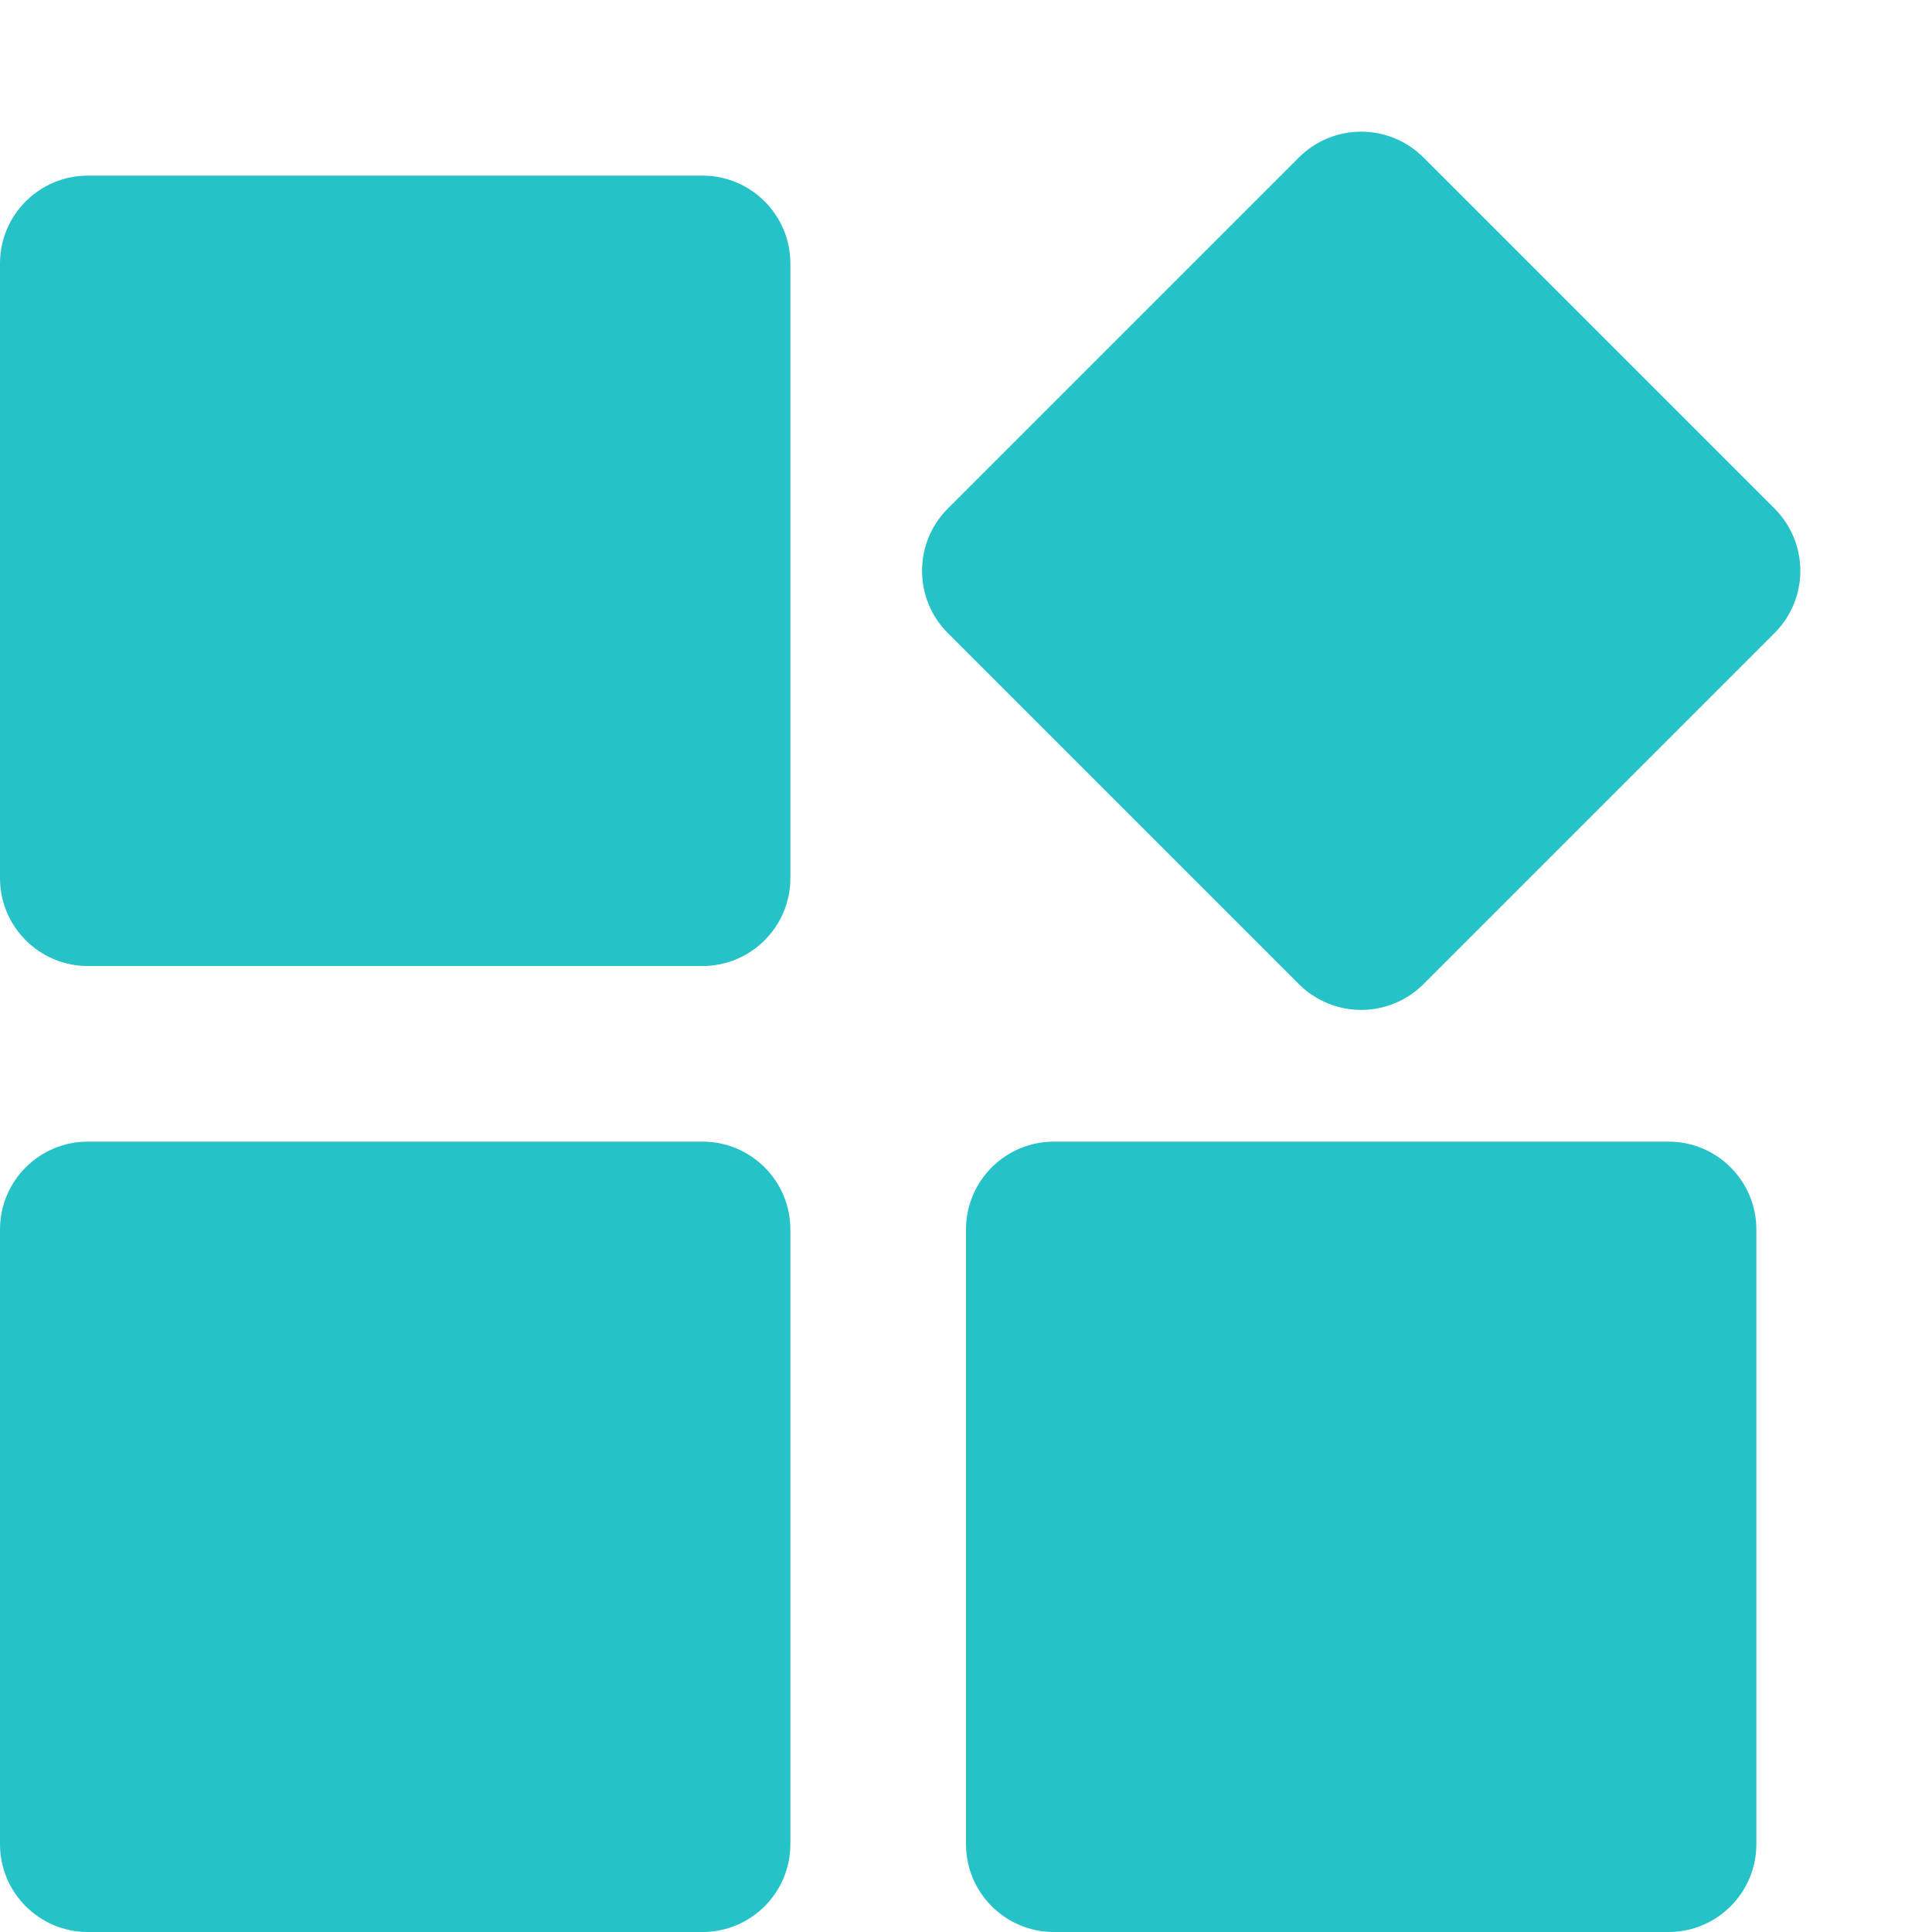
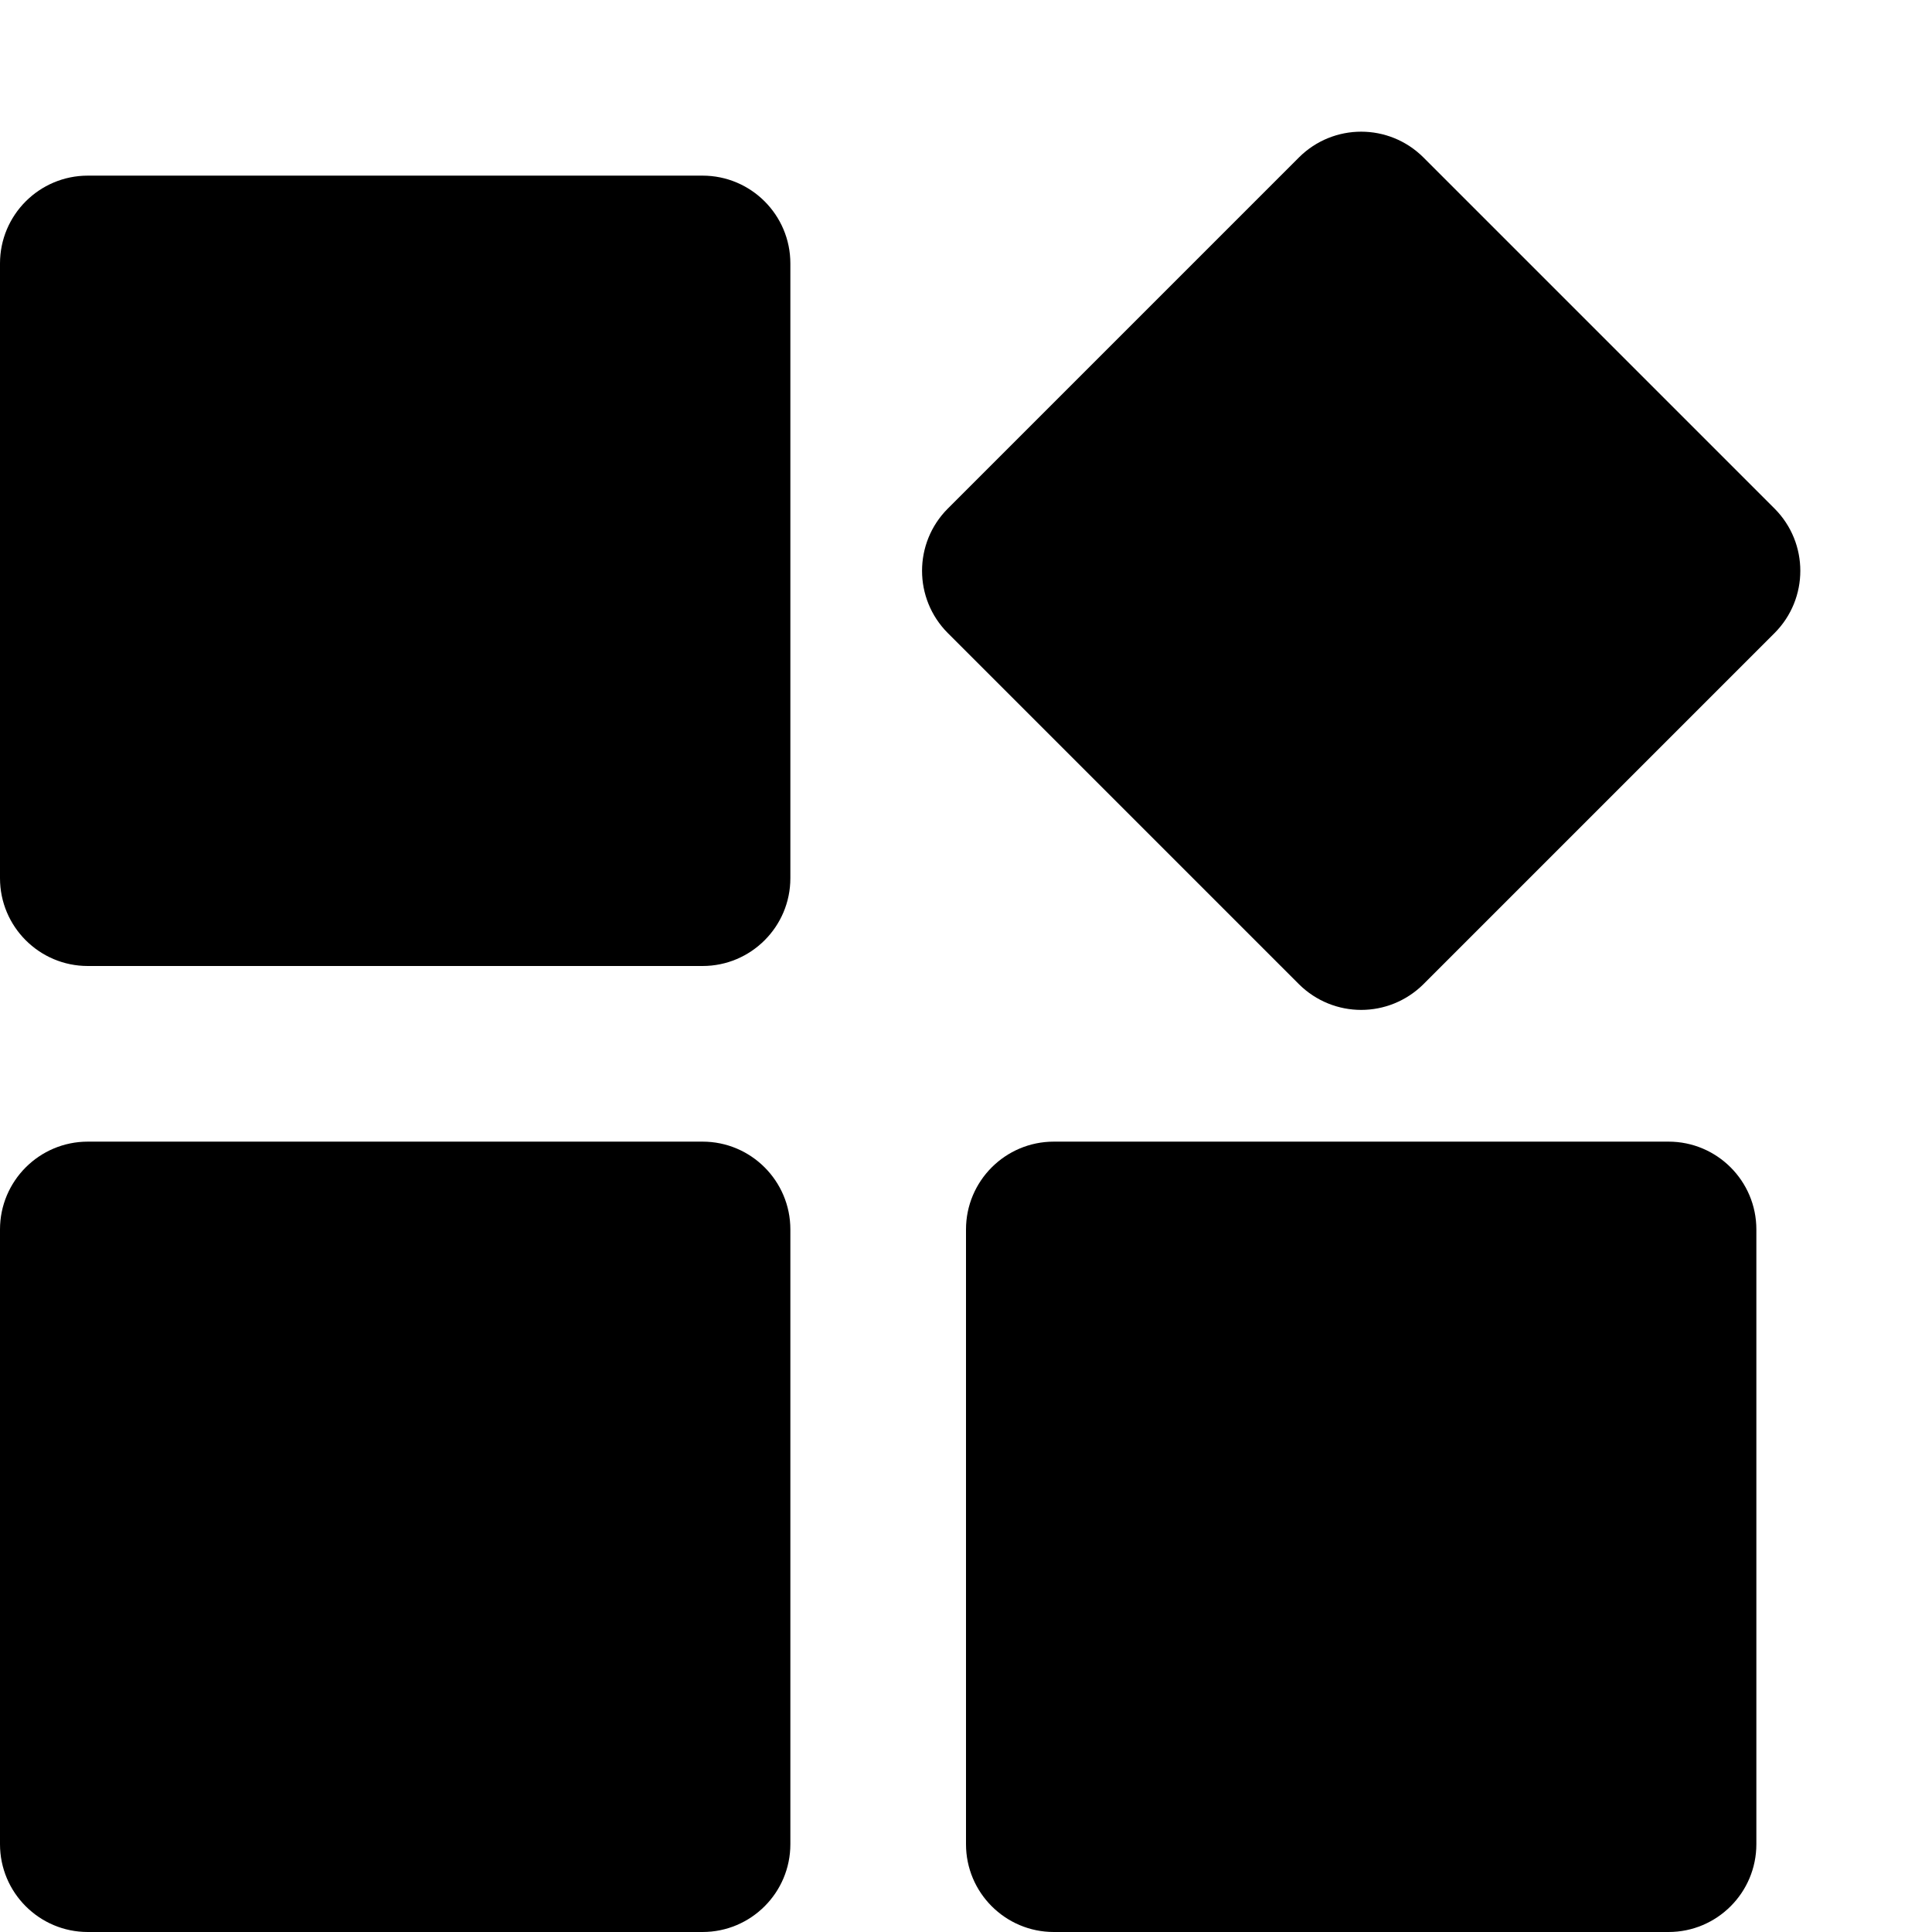
<svg xmlns="http://www.w3.org/2000/svg" width="11" height="11" viewBox="0 0 11 11" fill="none">
  <g id="Icon">
-     <path id="Vector" d="M4 6.5C4.276 6.5 4.5 6.724 4.5 7V10.5C4.5 10.776 4.276 11 4 11H0.5C0.224 11 0 10.776 0 10.5V7C0 6.724 0.224 6.5 0.5 6.5H4ZM9.5 6.5C9.776 6.5 10 6.724 10 7V10.5C10 10.776 9.776 11 9.5 11H6C5.724 11 5.5 10.776 5.5 10.5V7C5.5 6.724 5.724 6.5 6 6.5H9.5ZM7.396 0.896C7.592 0.701 7.908 0.701 8.104 0.896L10.104 2.896C10.299 3.092 10.299 3.408 10.104 3.604L8.104 5.604C8.006 5.701 7.878 5.75 7.75 5.75C7.622 5.75 7.494 5.701 7.396 5.604L5.396 3.604C5.201 3.408 5.201 3.092 5.396 2.896L7.396 0.896ZM4 1C4.276 1 4.5 1.224 4.5 1.5V5C4.5 5.276 4.276 5.5 4 5.5H0.5C0.224 5.5 0 5.276 0 5V1.5C0 1.224 0.224 1 0.5 1H4Z" fill="#25C2C7" />
+     <path id="Vector" d="M4 6.5C4.276 6.5 4.5 6.724 4.5 7V10.5C4.5 10.776 4.276 11 4 11H0.5C0.224 11 0 10.776 0 10.5V7C0 6.724 0.224 6.5 0.5 6.5H4ZM9.5 6.5C9.776 6.5 10 6.724 10 7V10.5C10 10.776 9.776 11 9.5 11H6C5.724 11 5.5 10.776 5.5 10.5V7C5.5 6.724 5.724 6.5 6 6.5H9.5ZM7.396 0.896C7.592 0.701 7.908 0.701 8.104 0.896L10.104 2.896C10.299 3.092 10.299 3.408 10.104 3.604L8.104 5.604C8.006 5.701 7.878 5.75 7.75 5.75C7.622 5.75 7.494 5.701 7.396 5.604L5.396 3.604C5.201 3.408 5.201 3.092 5.396 2.896L7.396 0.896ZM4 1C4.276 1 4.5 1.224 4.5 1.5V5C4.5 5.276 4.276 5.5 4 5.5H0.5C0.224 5.5 0 5.276 0 5V1.5C0 1.224 0.224 1 0.5 1H4Z" fill="currentColor" />
  </g>
</svg>
